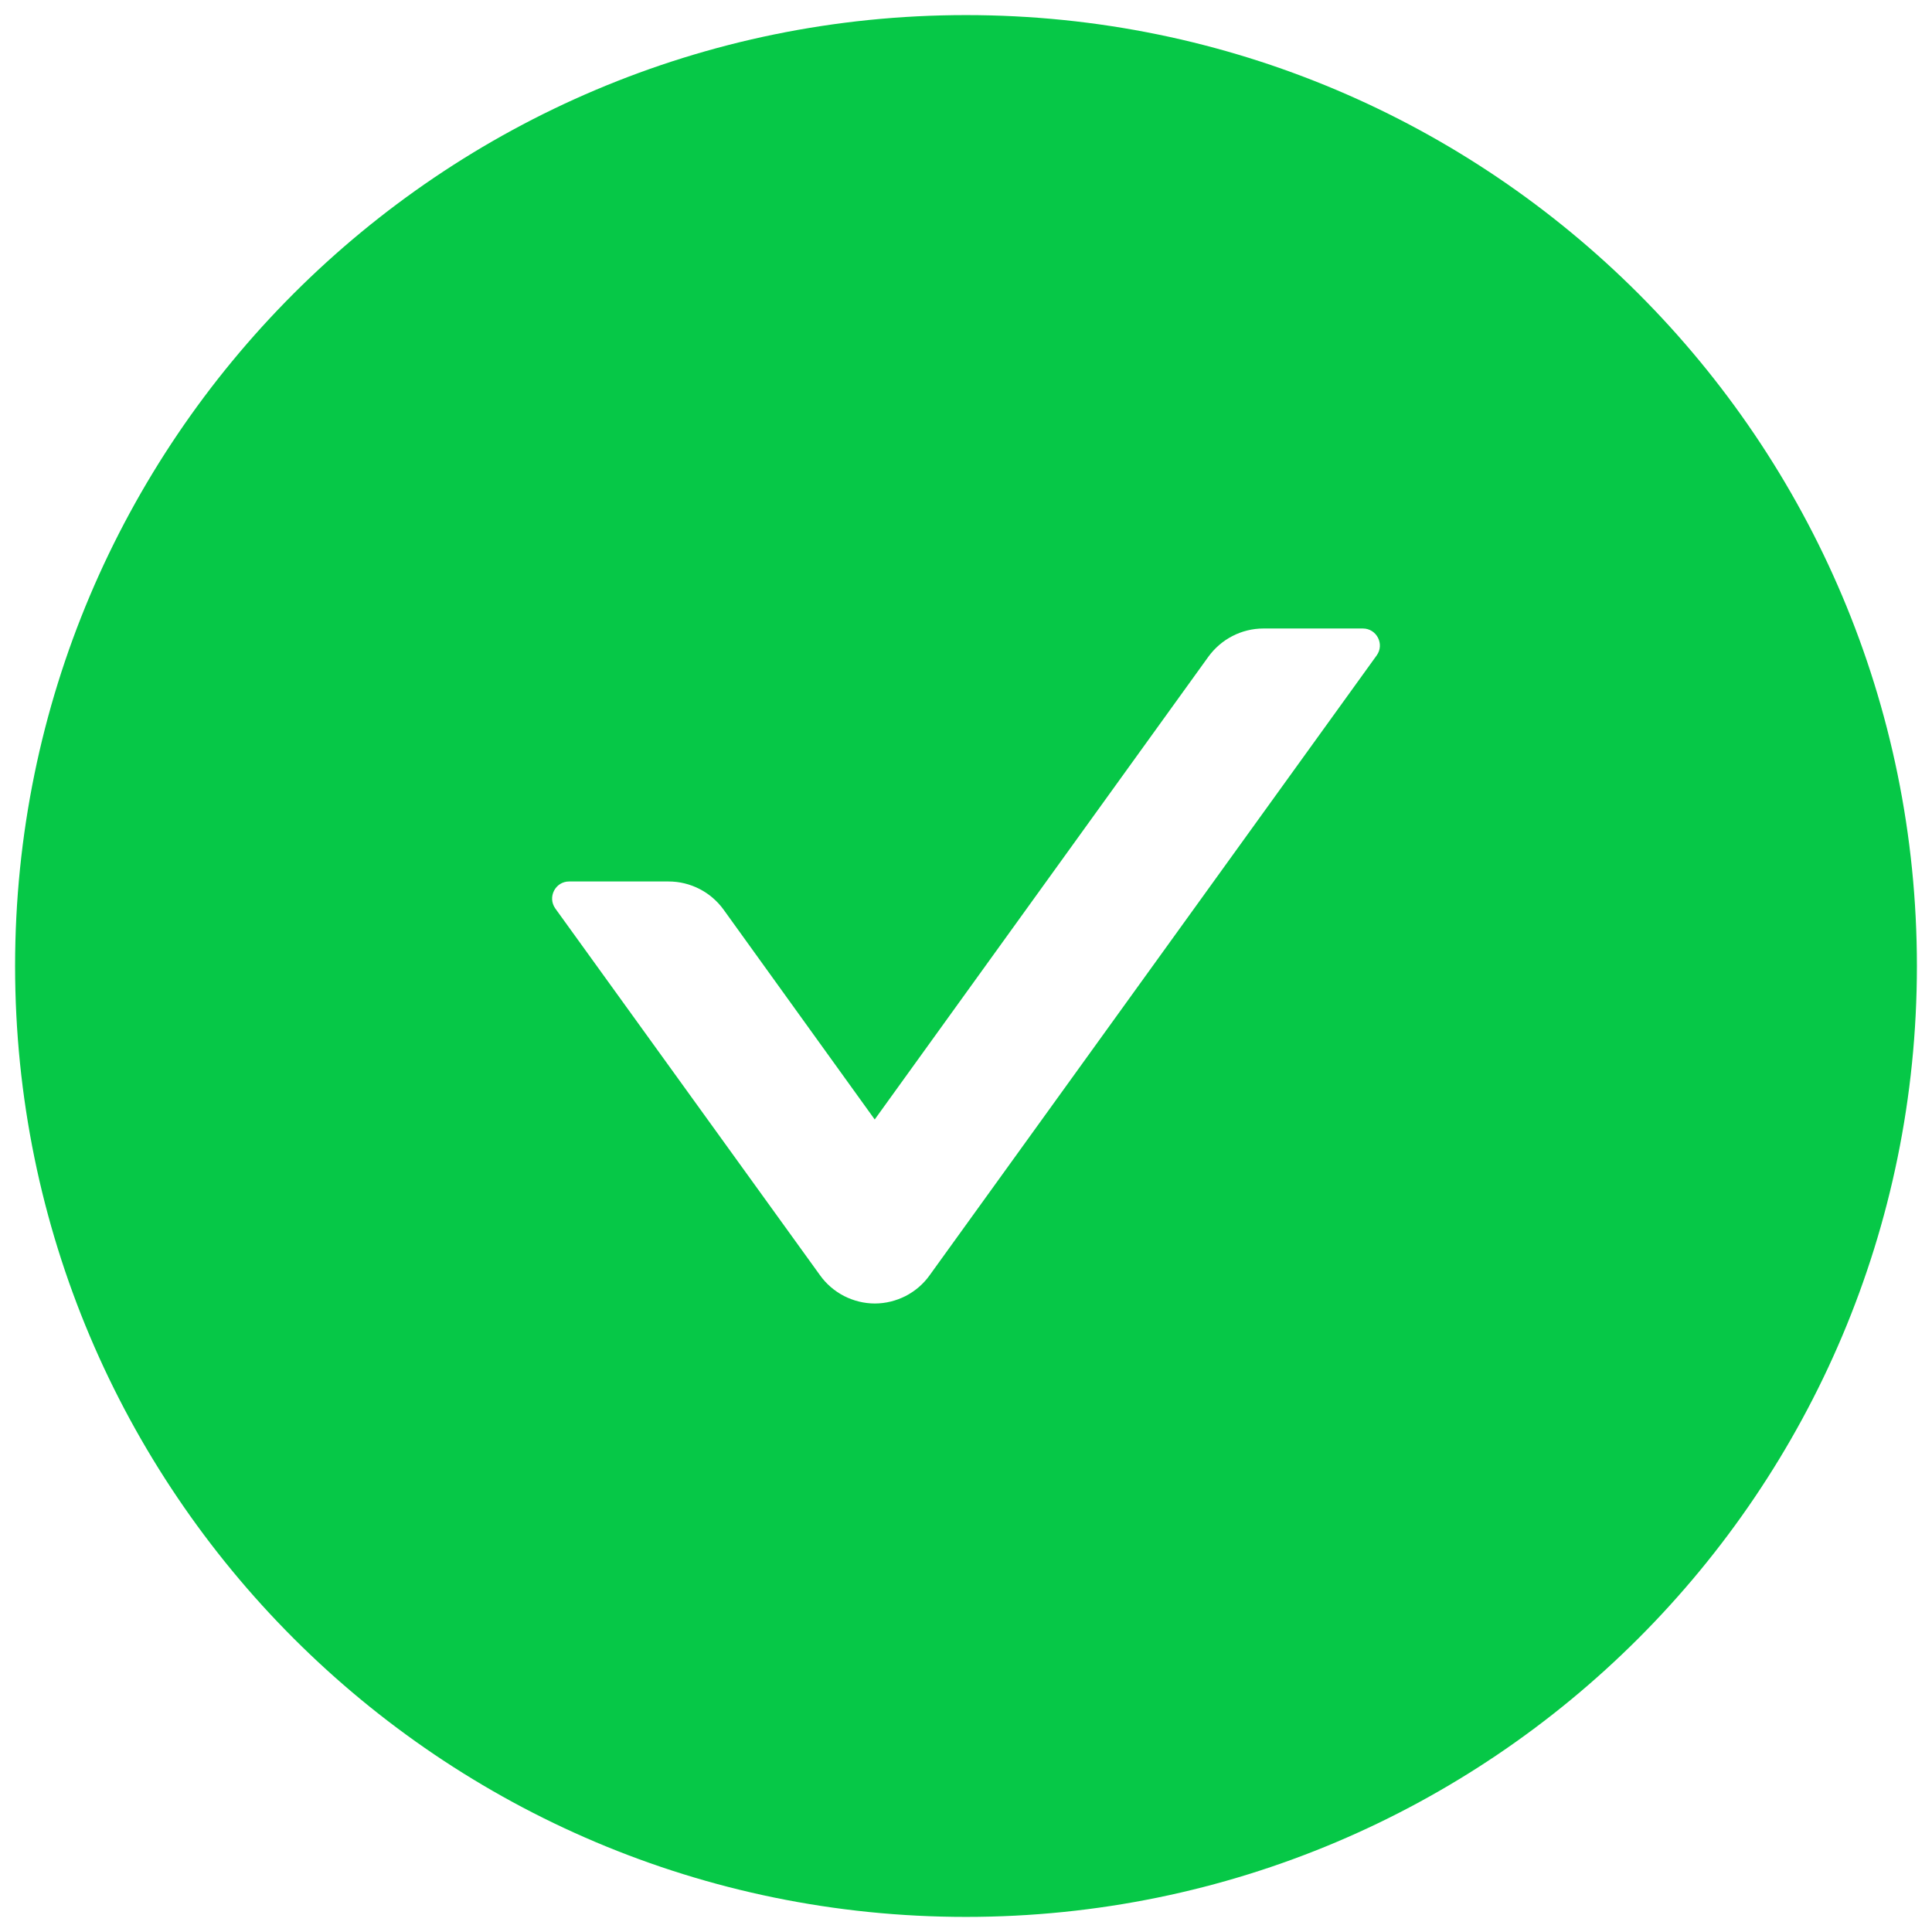
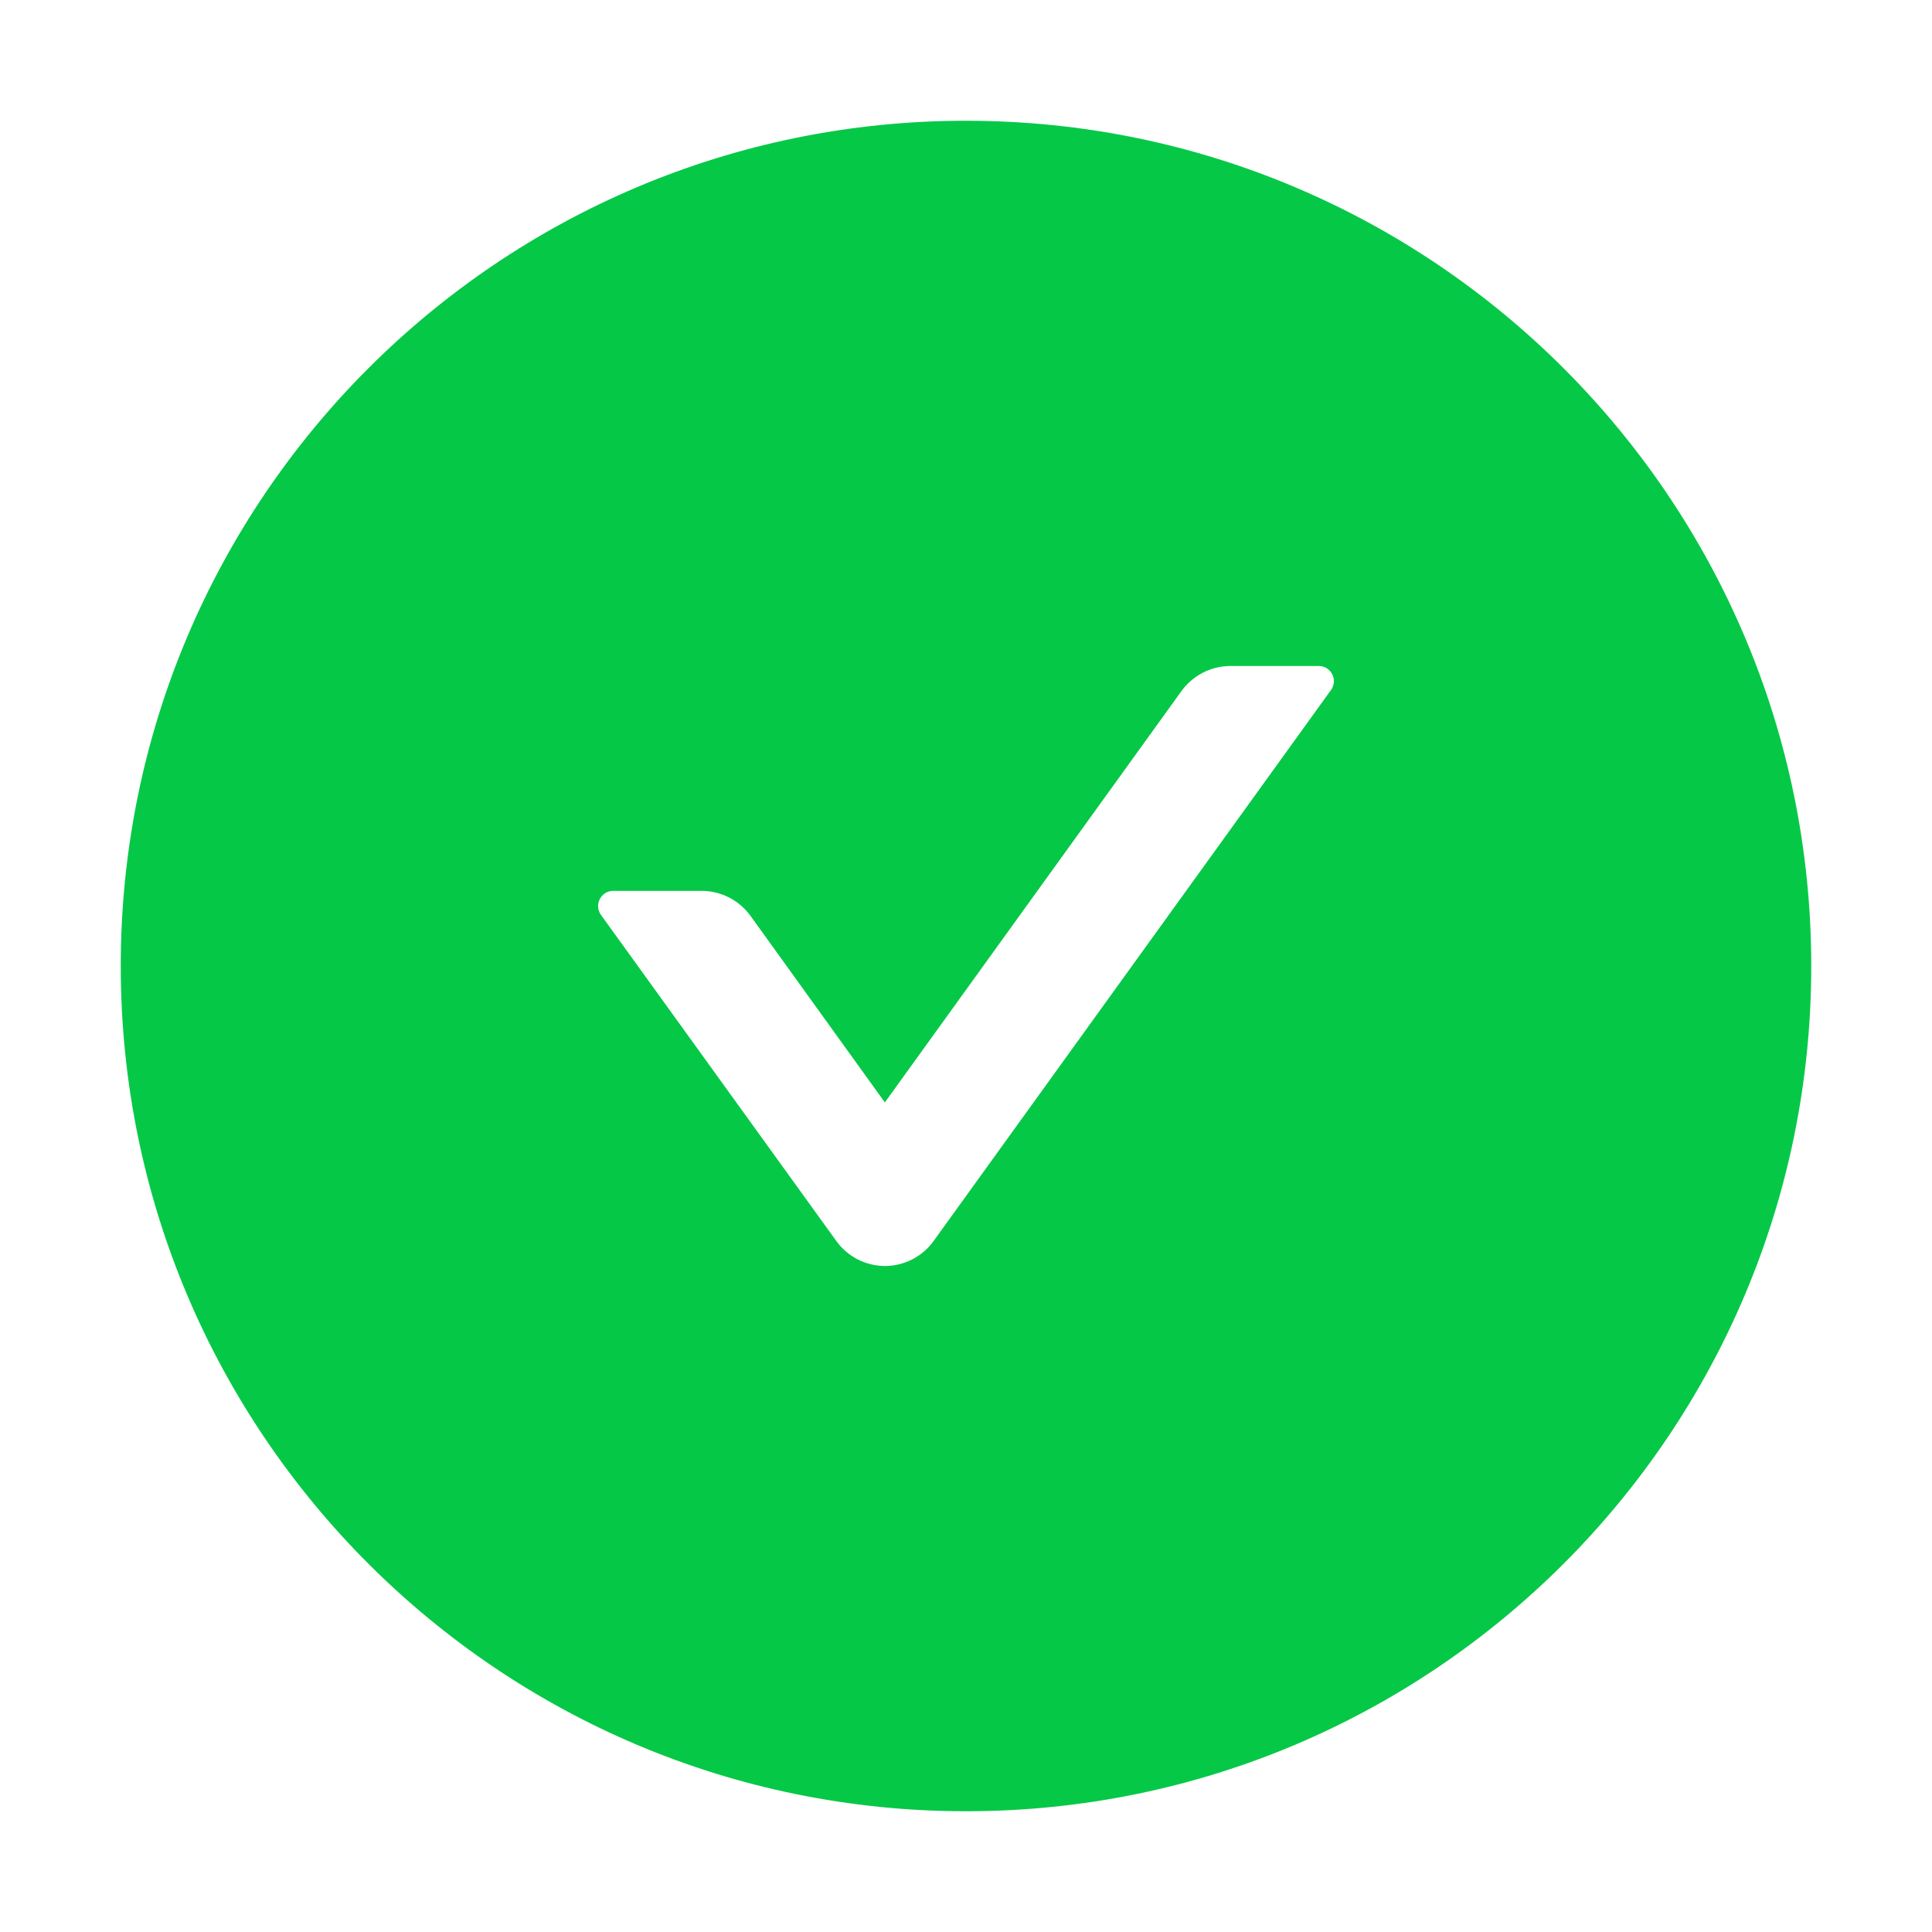
- <svg xmlns="http://www.w3.org/2000/svg" width="16" height="16" viewBox="0 0 16 16" fill="none">
-   <path d="M8 0.125C3.651 0.125 0.125 3.651 0.125 8C0.125 12.349 3.651 15.875 8 15.875C12.349 15.875 15.875 12.349 15.875 8C15.875 3.651 12.349 0.125 8 0.125ZM11.401 5.428L7.699 10.561C7.648 10.633 7.579 10.692 7.5 10.733C7.421 10.773 7.334 10.795 7.245 10.795C7.156 10.795 7.069 10.773 6.99 10.733C6.911 10.692 6.842 10.633 6.791 10.561L4.599 7.524C4.532 7.43 4.599 7.3 4.713 7.3H5.537C5.717 7.3 5.887 7.387 5.993 7.534L7.244 9.271L10.007 5.439C10.113 5.293 10.282 5.205 10.463 5.205H11.287C11.401 5.205 11.468 5.335 11.401 5.428Z" fill="#06C847" />
+ <svg xmlns="http://www.w3.org/2000/svg" width="18" height="18" viewBox="0 0 18 18" fill="none">
+   <path d="M9 1.125C4.651 1.125 1.125 4.651 1.125 9C1.125 13.349 4.651 16.875 9 16.875C13.349 16.875 16.875 13.349 16.875 9C16.875 4.651 13.349 1.125 9 1.125ZM12.401 6.428L8.699 11.561C8.648 11.633 8.579 11.692 8.5 11.733C8.421 11.773 8.334 11.795 8.245 11.795C8.156 11.795 8.069 11.773 7.99 11.733C7.911 11.692 7.842 11.633 7.791 11.561L5.599 8.524C5.532 8.43 5.599 8.3 5.713 8.3H6.537C6.717 8.3 6.887 8.387 6.993 8.534L8.244 10.271L11.007 6.439C11.113 6.293 11.282 6.205 11.463 6.205H12.287C12.401 6.205 12.468 6.335 12.401 6.428Z" fill="#06C847" />
</svg>
